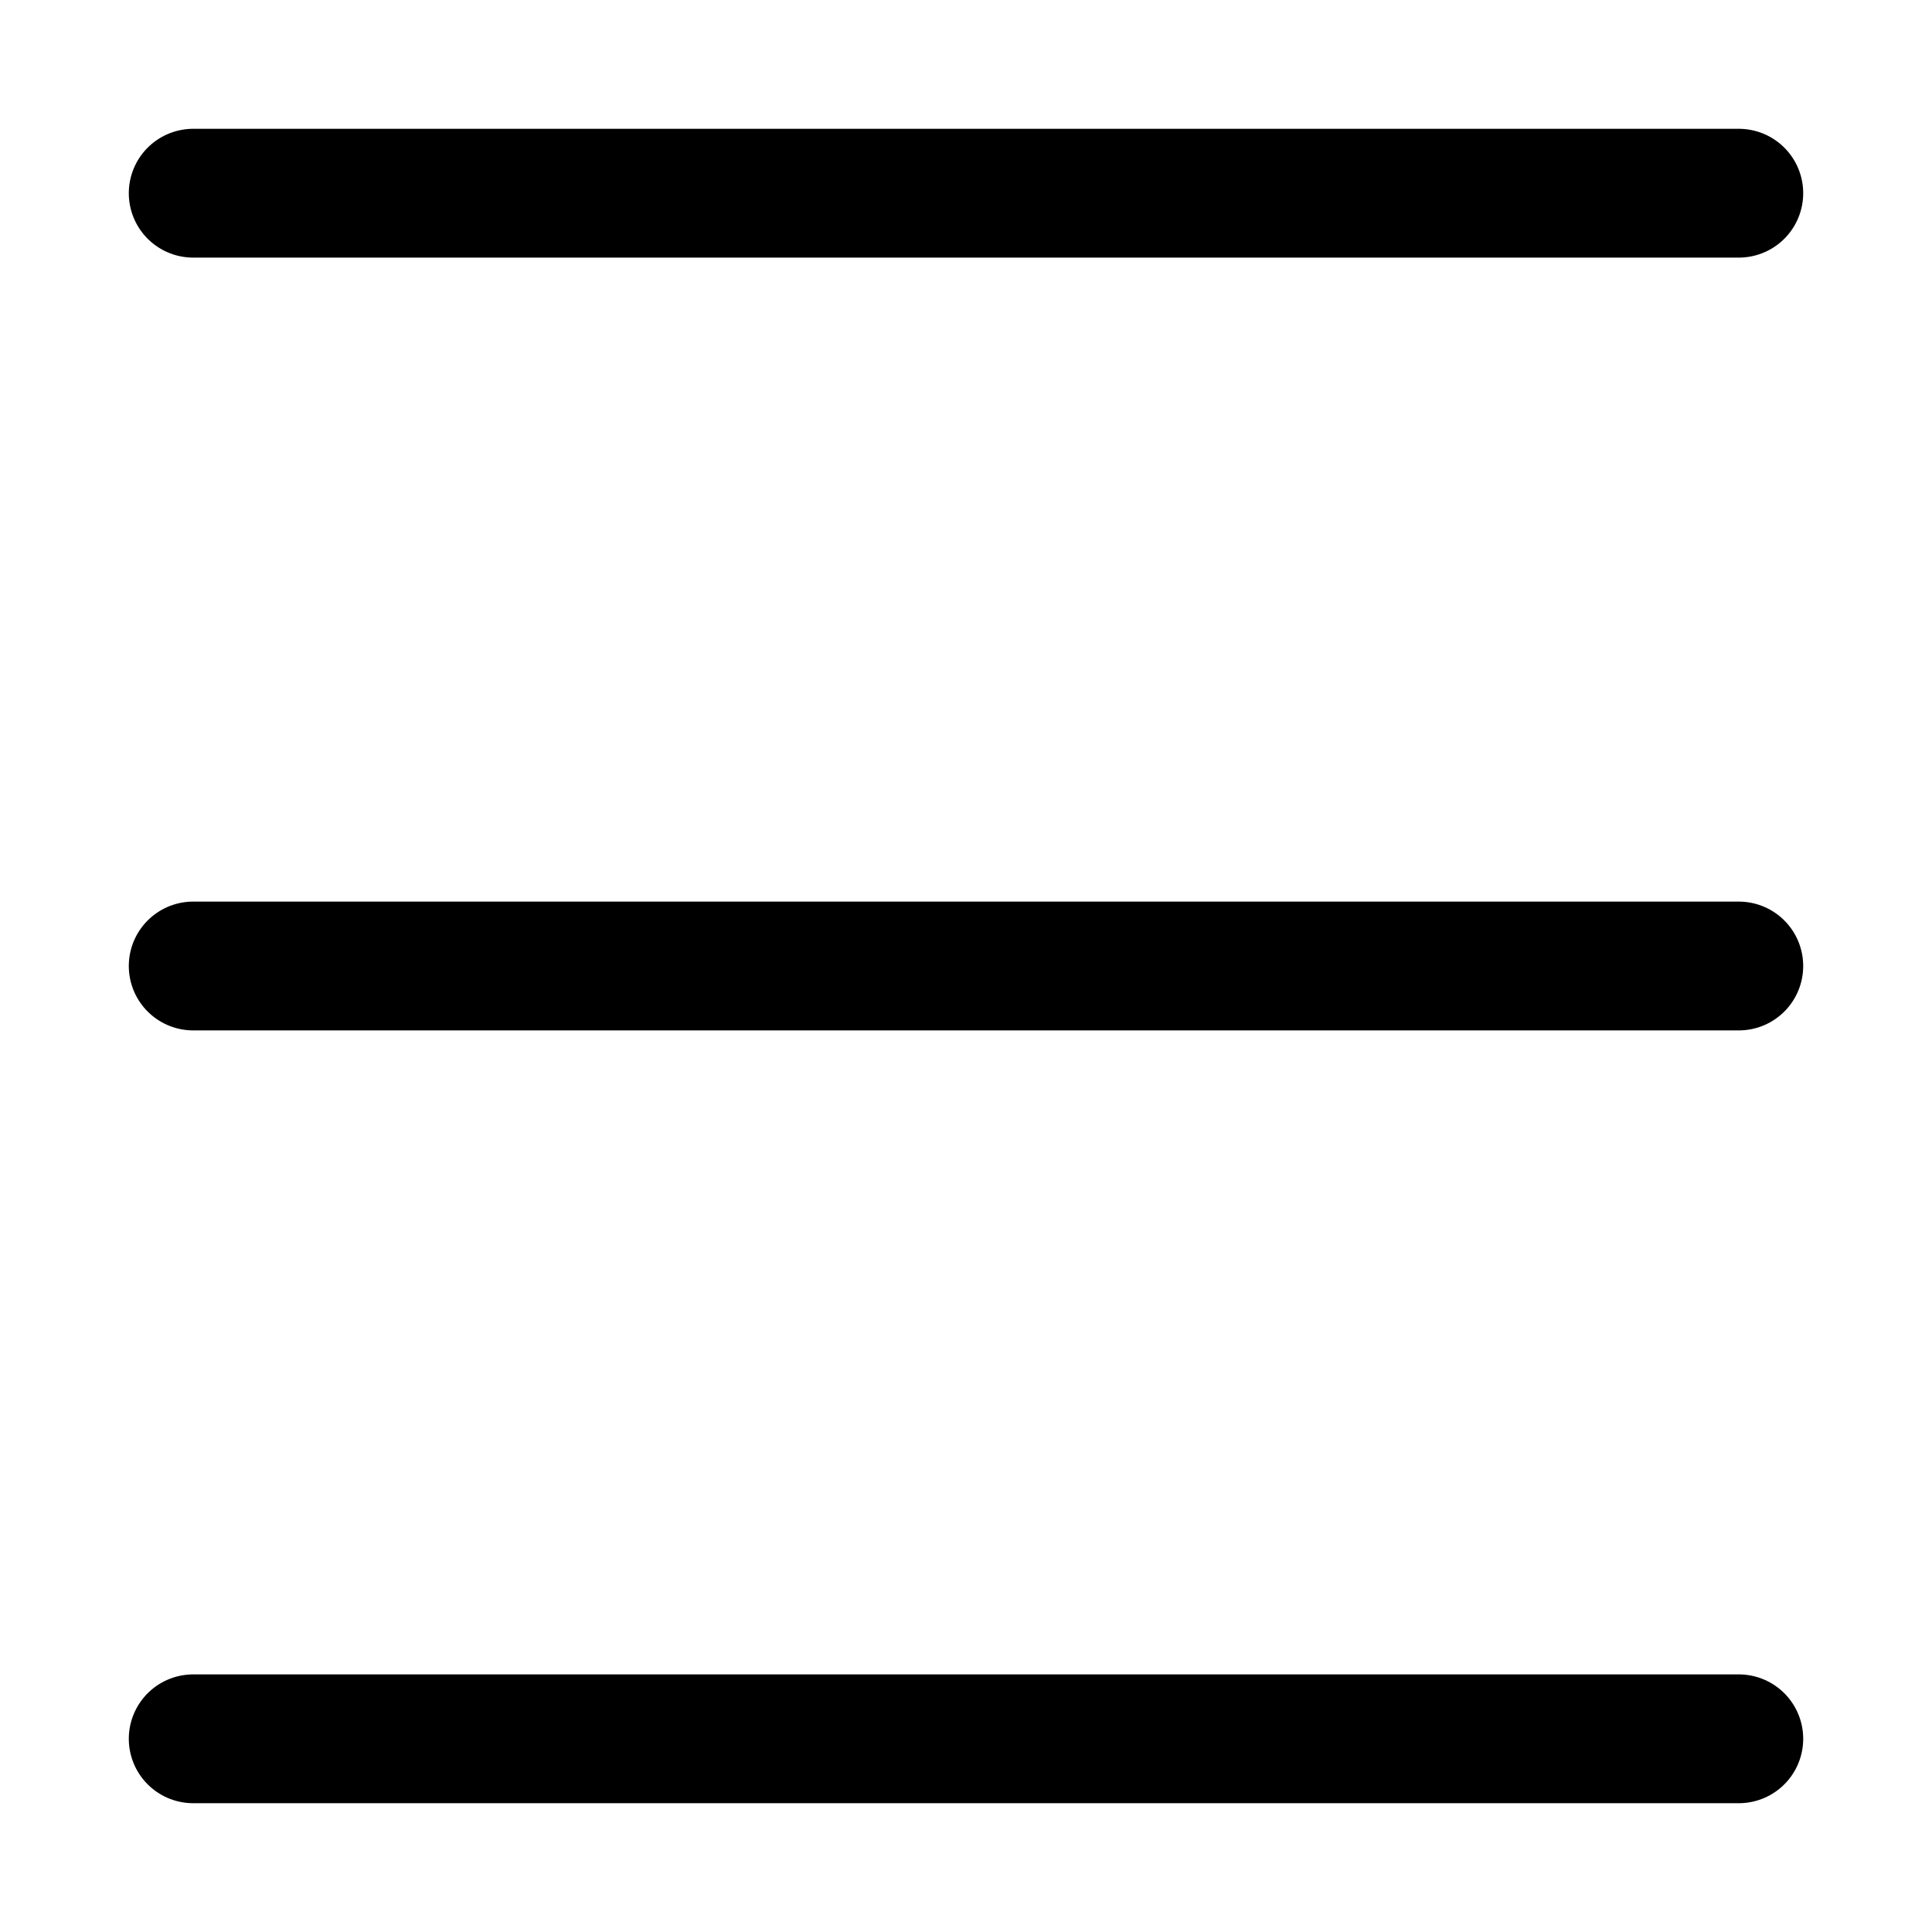
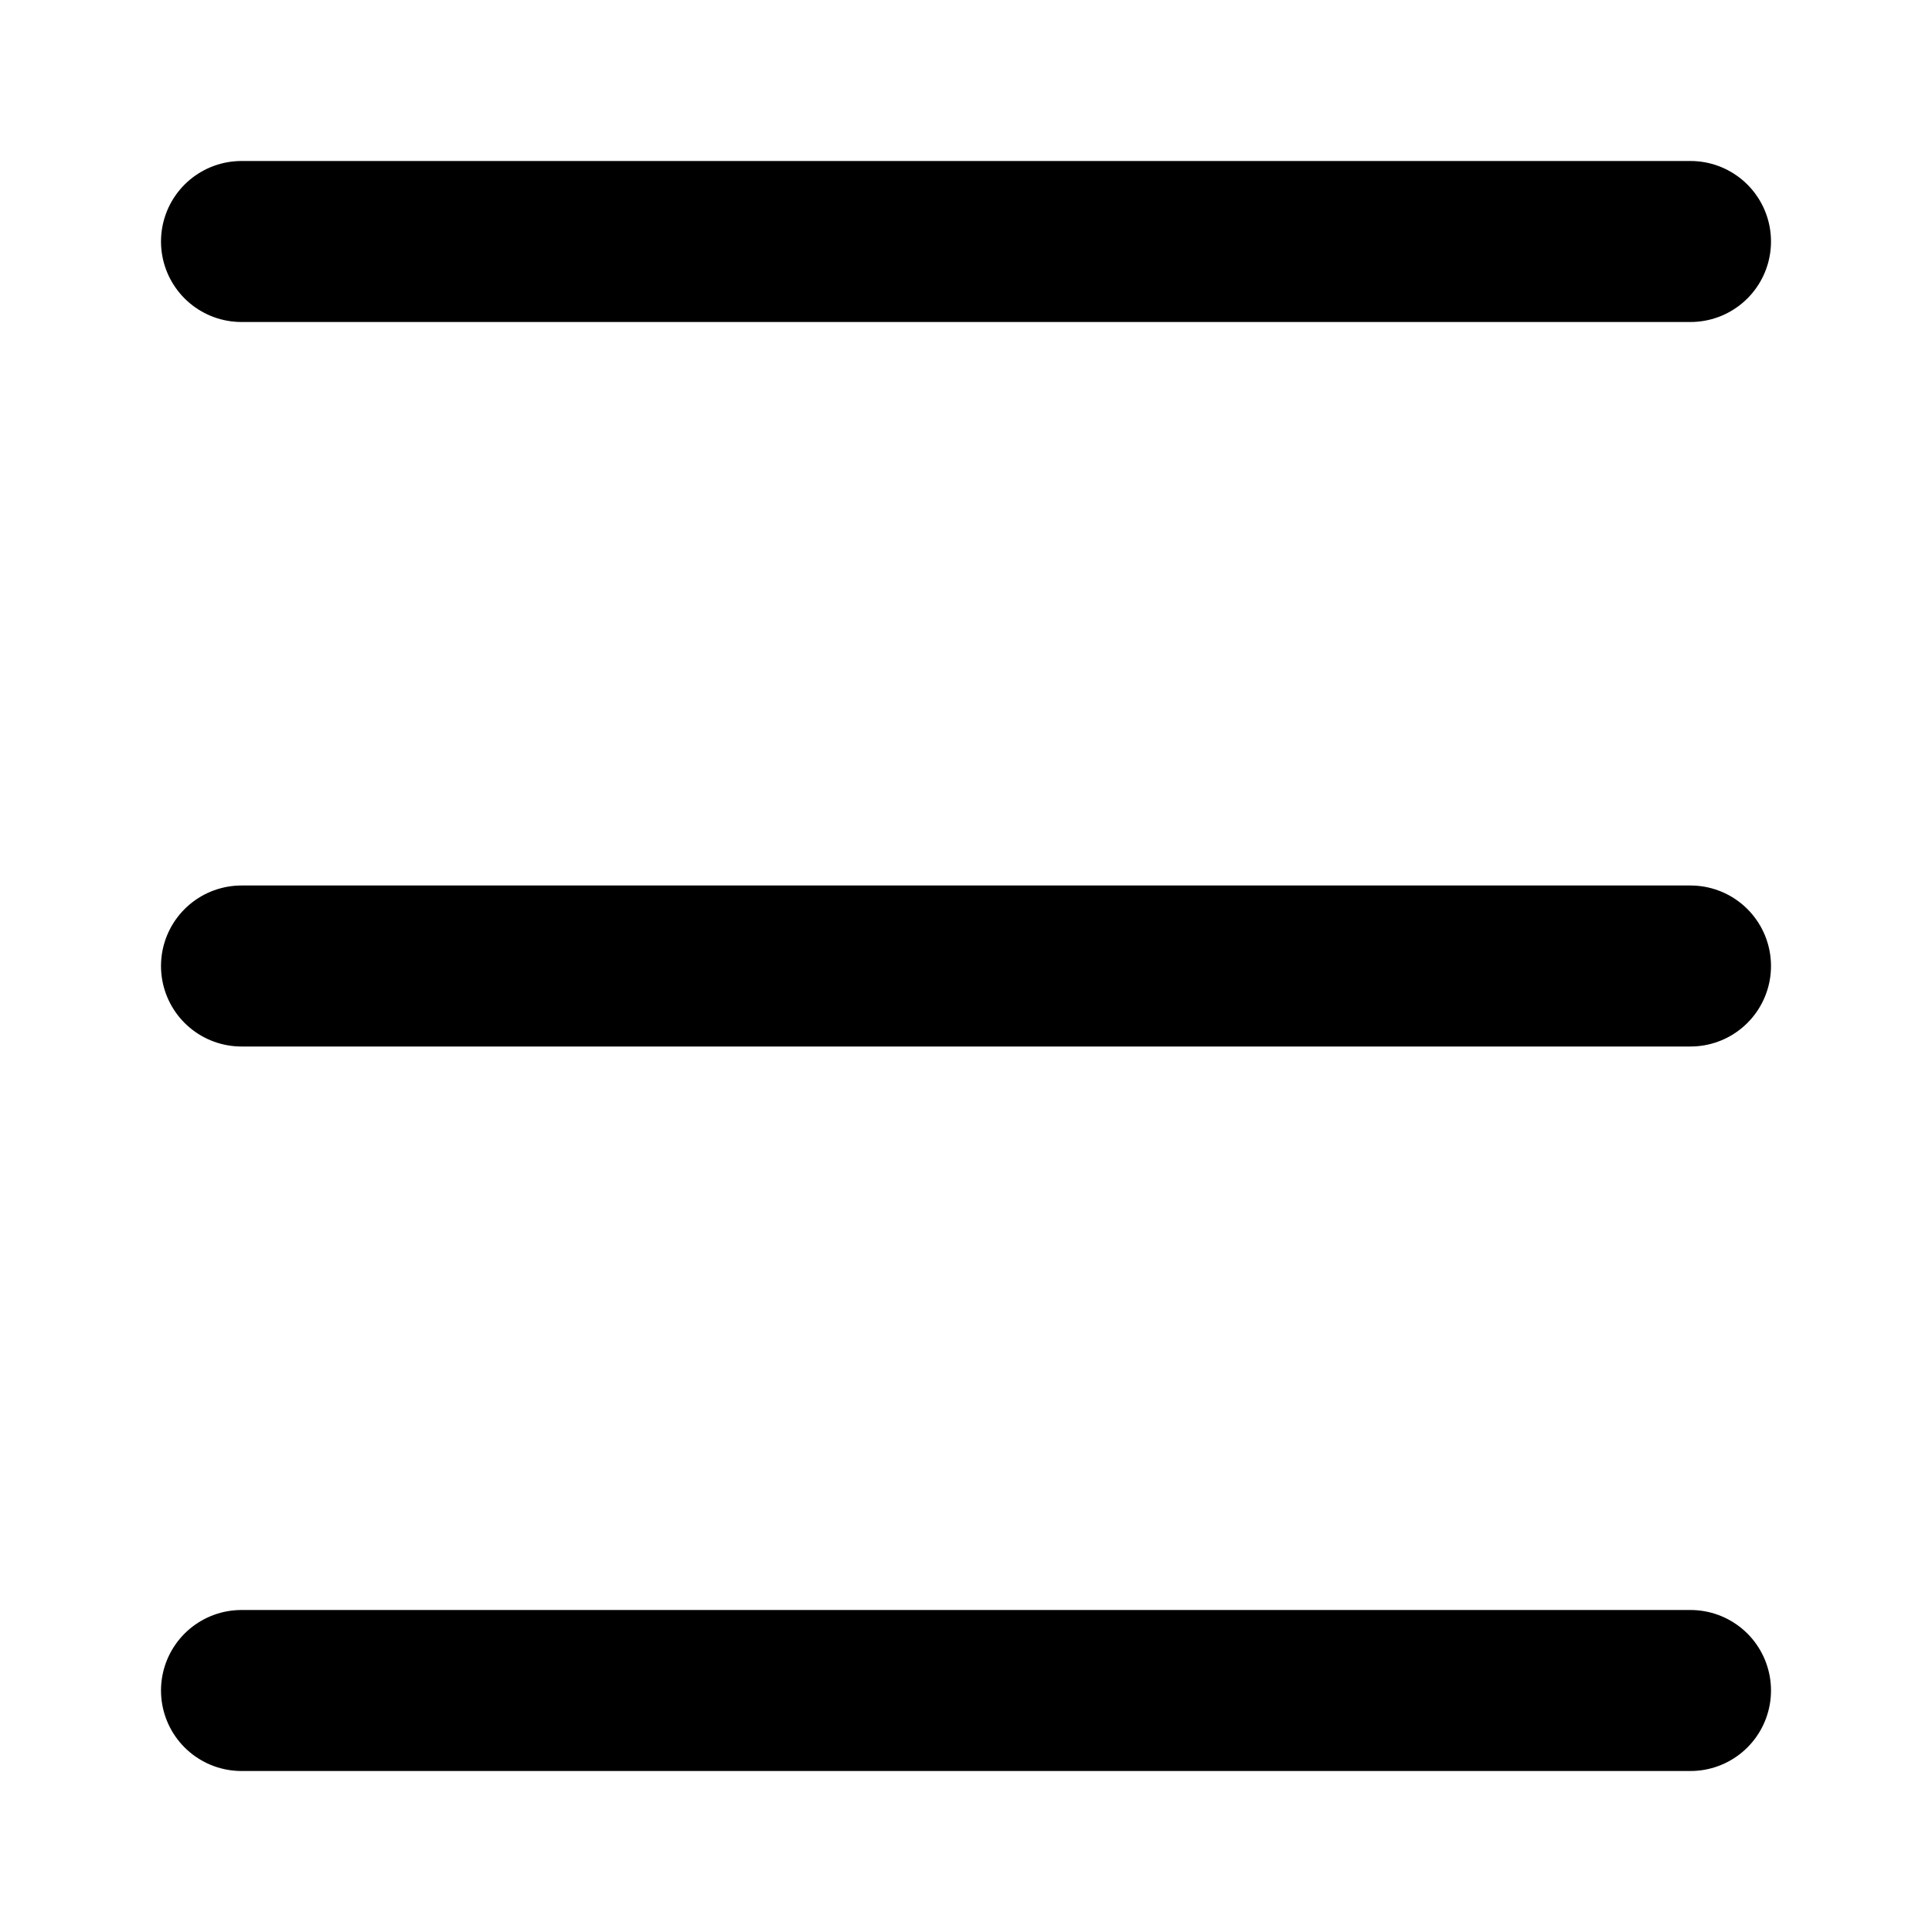
- <svg xmlns="http://www.w3.org/2000/svg" viewBox="-15 -15 30 30">
+ <svg xmlns="http://www.w3.org/2000/svg" viewBox="-12 -12 24 24">
  <g stroke="currentColor" stroke-width="2" stroke-linecap="round">
-     <line x1="-12" y1="-12" x2="+12" y2="-12" />
-     <line x1="-12" y1="0" x2="+12" y2="0" />
-     <line x1="-12" y1="+12" x2="+12" y2="+12" />
+     <line x1="-9" y1="-9" x2="+9" y2="-9" />
+     <line x1="-9" y1=" 0" x2="+9" y2=" 0" />
+     <line x1="-9" y1="+9" x2="+9" y2="+9" />
  </g>
</svg>
